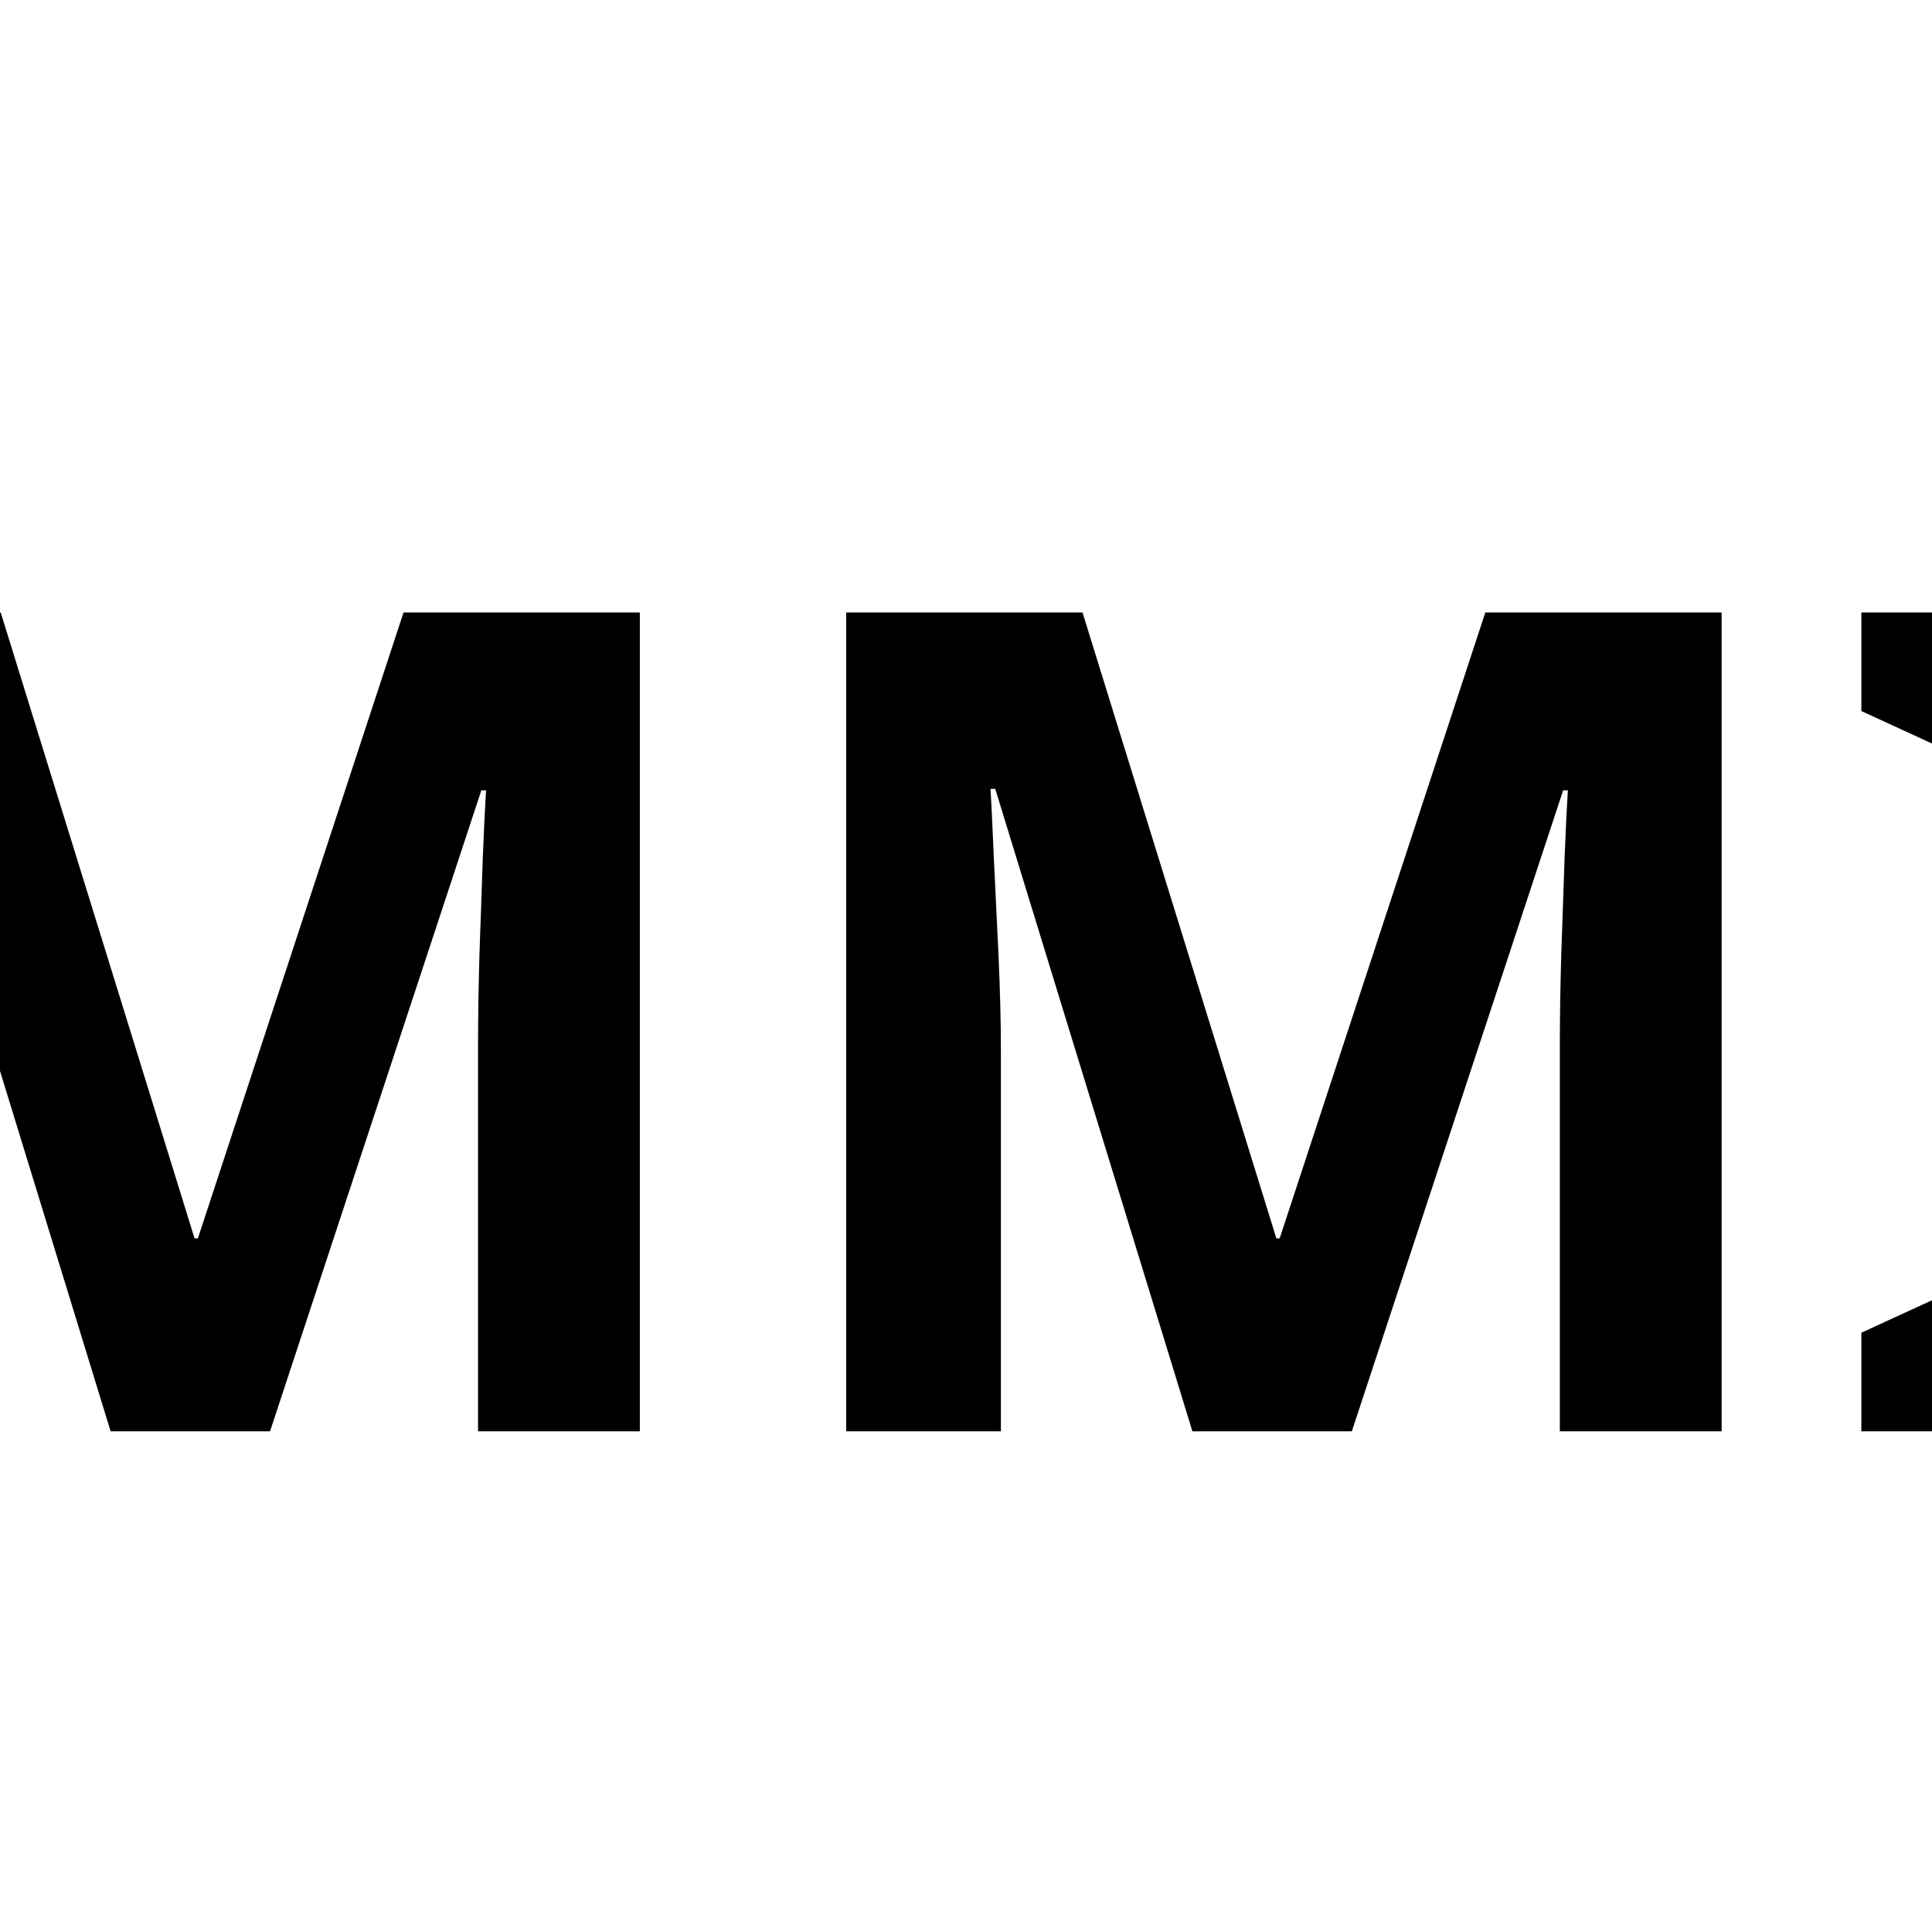
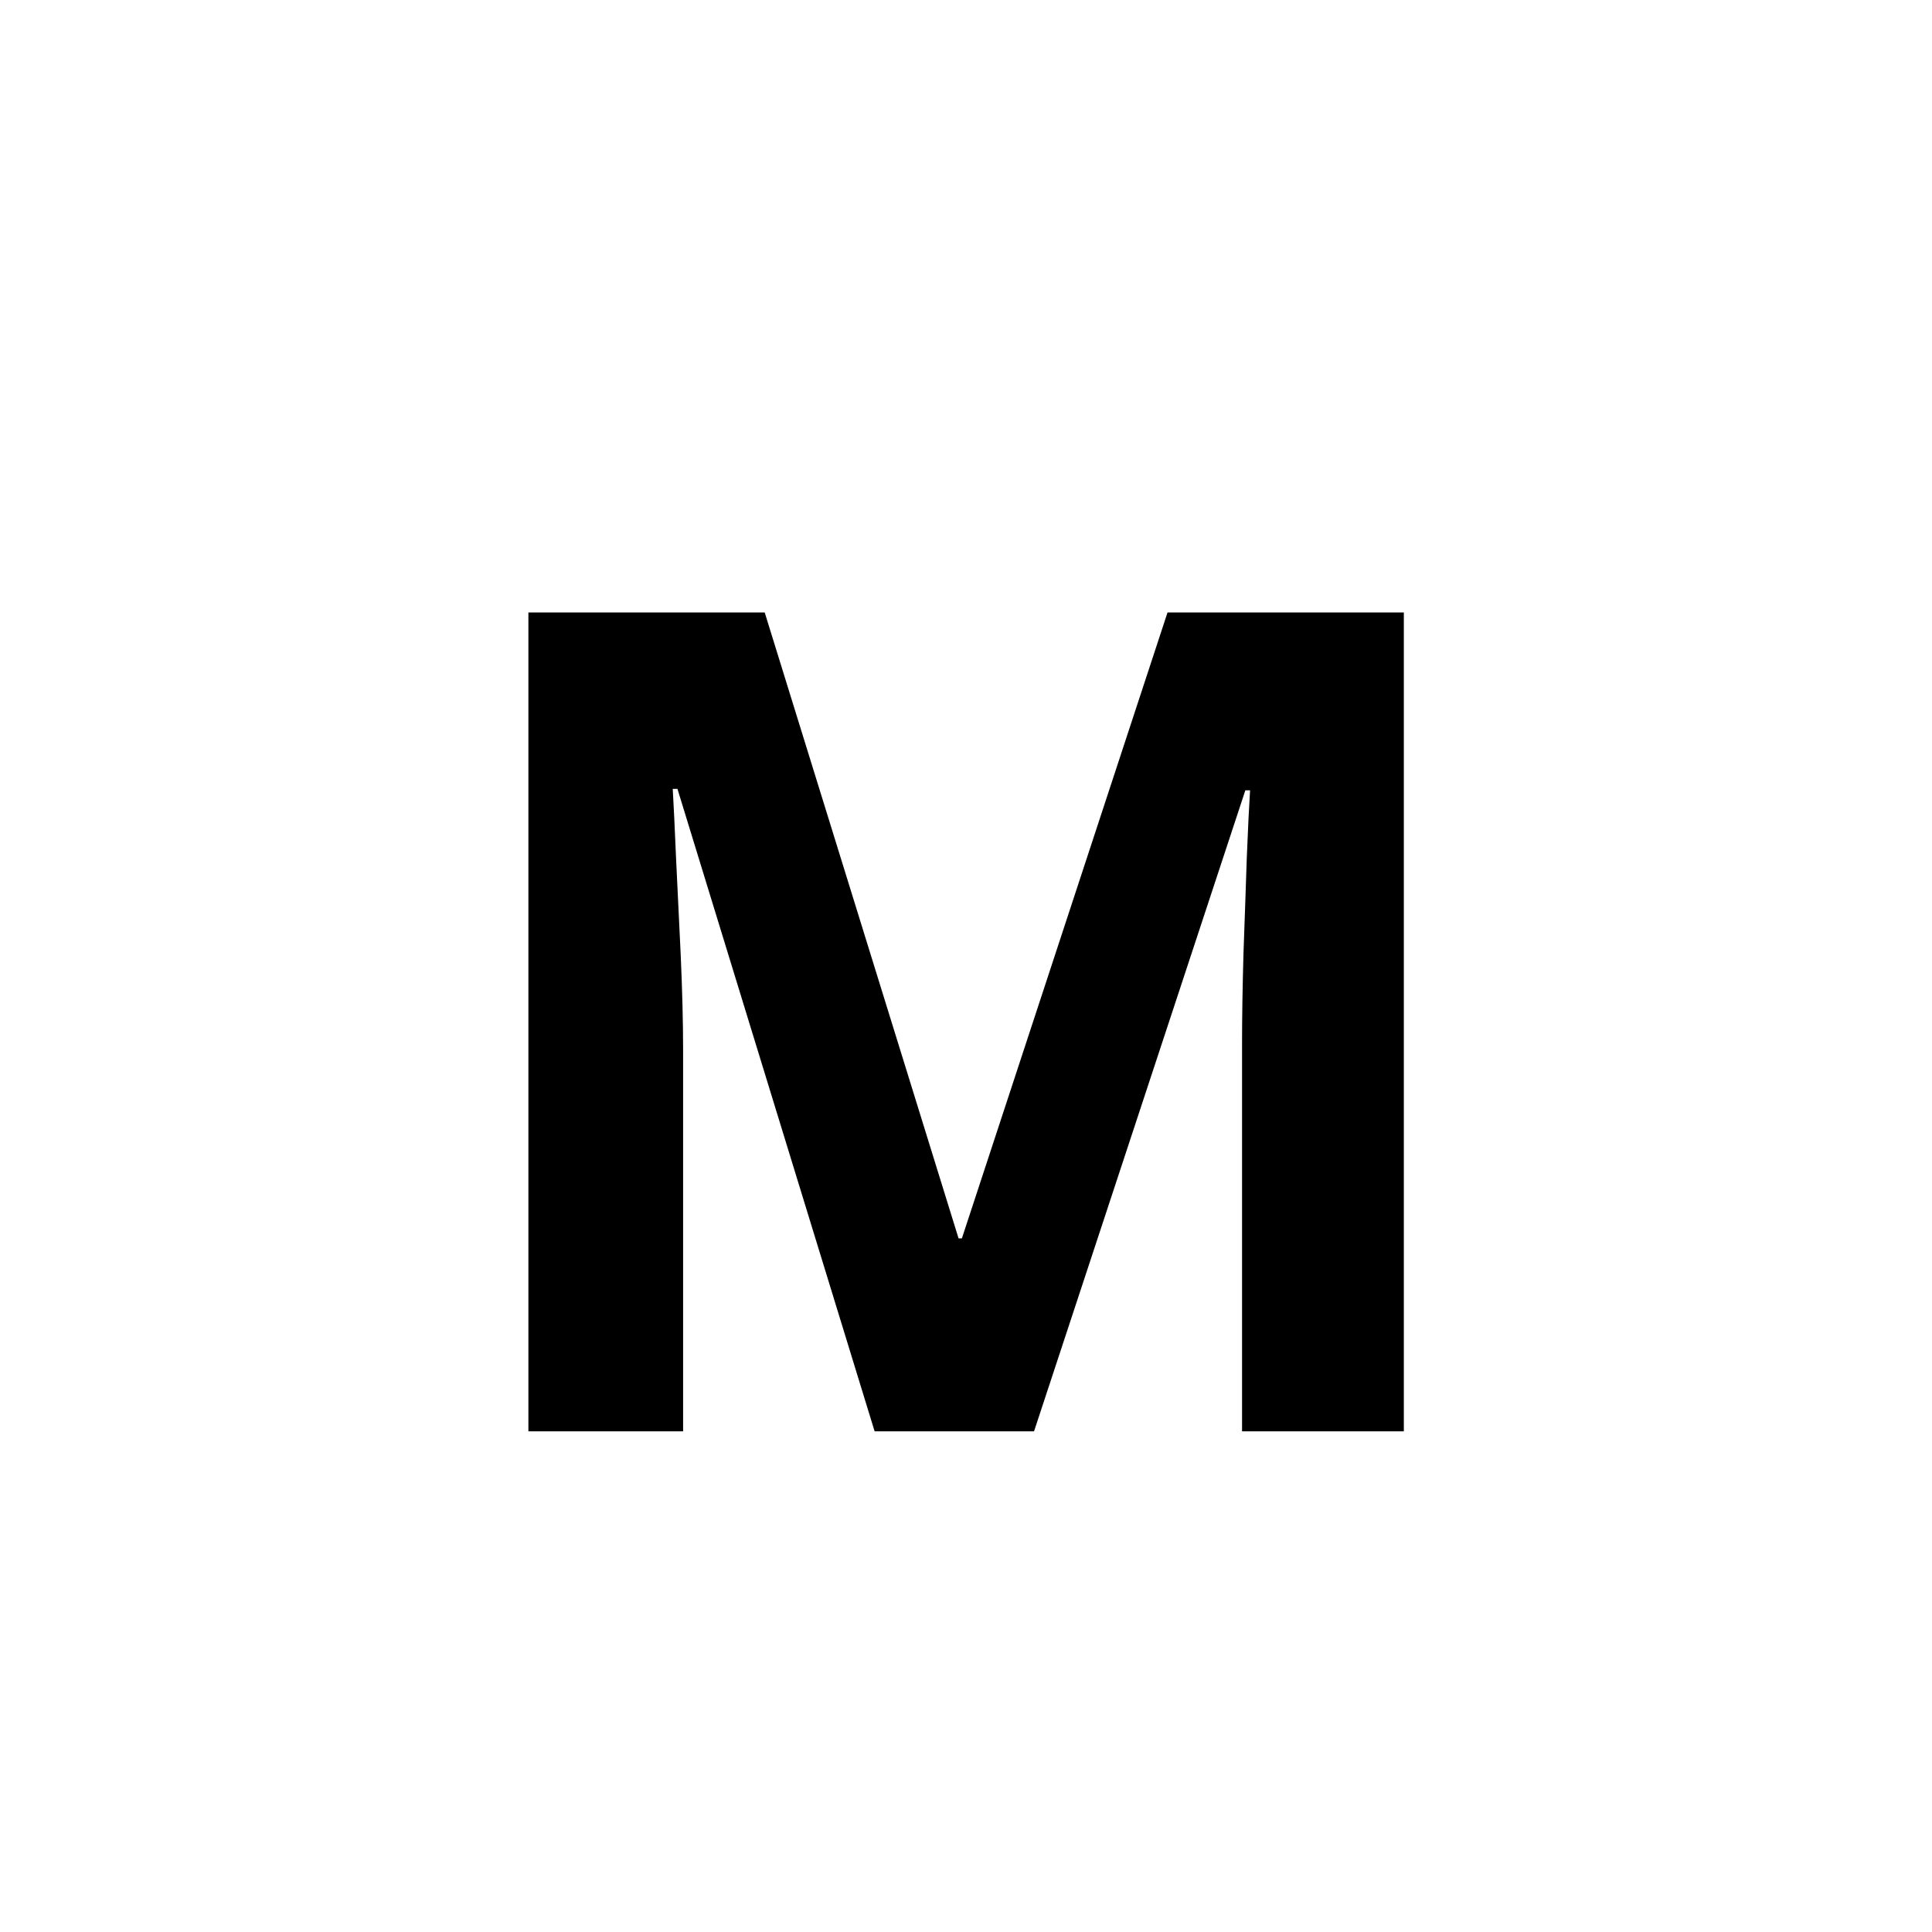
<svg xmlns="http://www.w3.org/2000/svg" width="64" height="64" viewBox="0 0 64 64" role="img" aria-label="MMI Favicon">
  <style>
    @font-face {
      font-family: 'Anton';
      src: url('fonts/Anton-Regular.ttf') format('truetype');
      font-weight: 700;
      font-display: block;
    }
    text {
      font-family: 'Anton', 'Anton Regular', 'Arial Black', sans-serif;
      font-size: 38px;
      font-weight: 700;
      fill: #000;
      dominant-baseline: middle;
      text-anchor: middle;
    }
  </style>
-   <text x="32" y="34">MMI</text>
+   <text x="32" y="34">M</text>
</svg>
